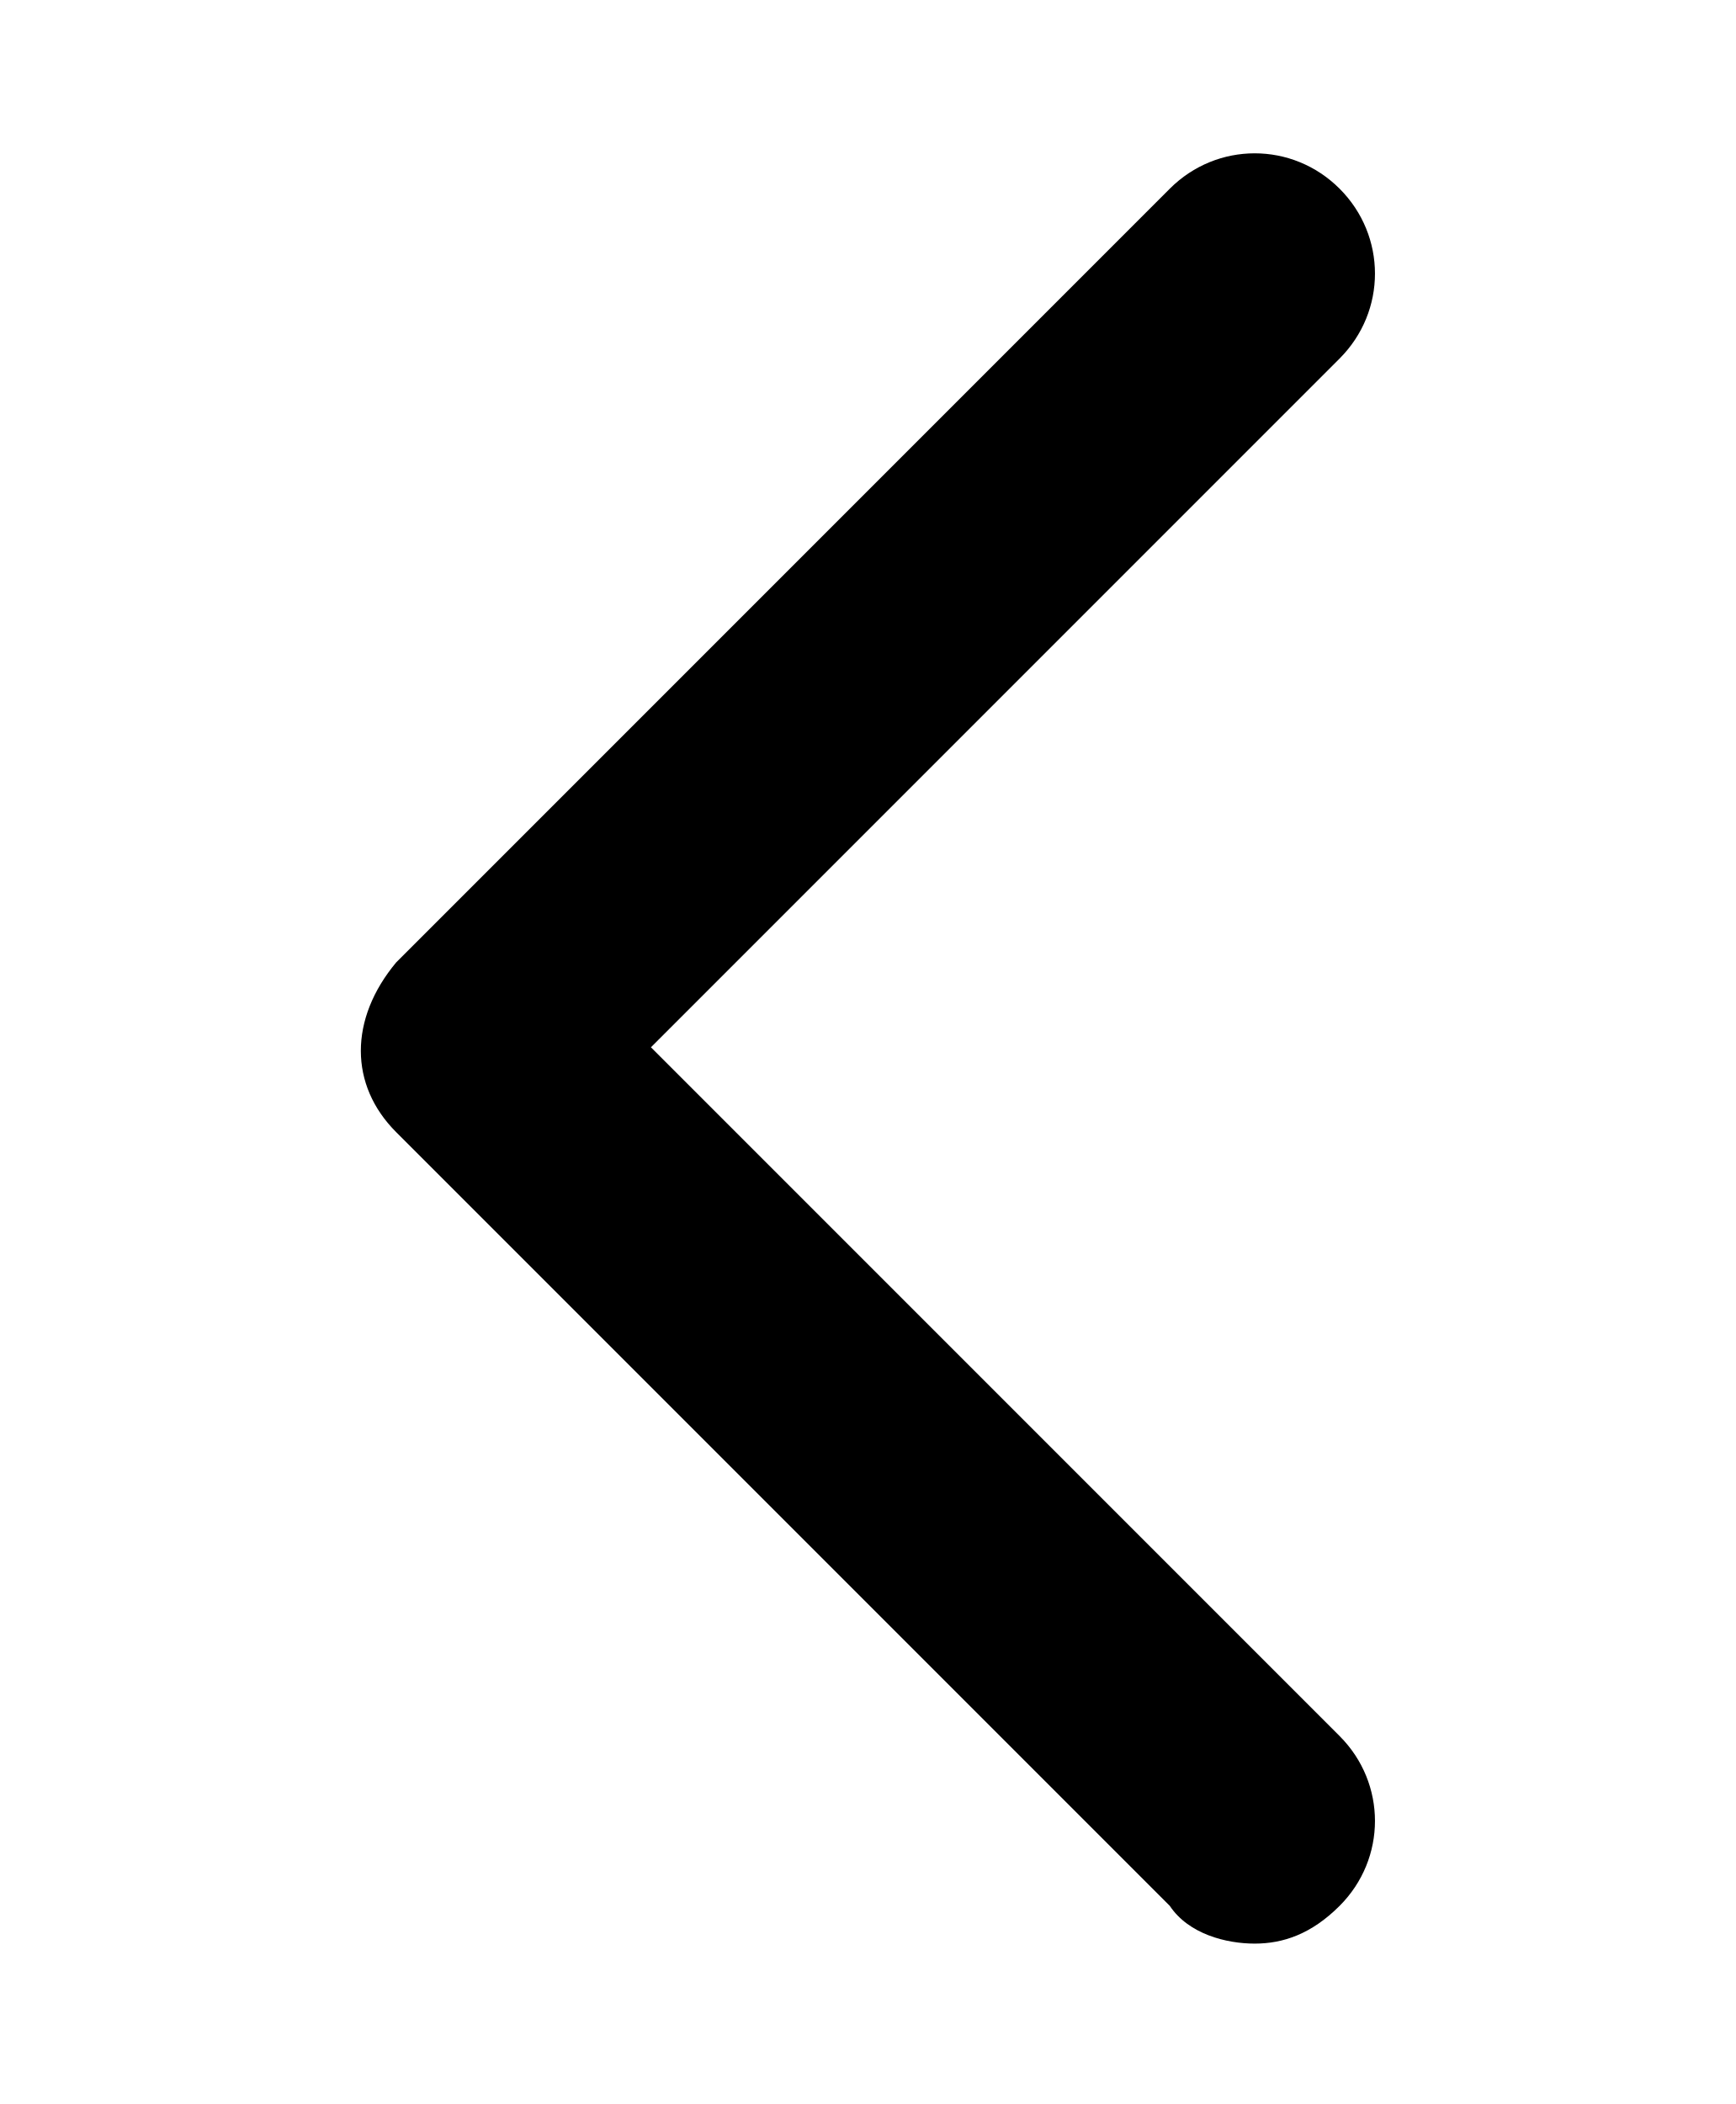
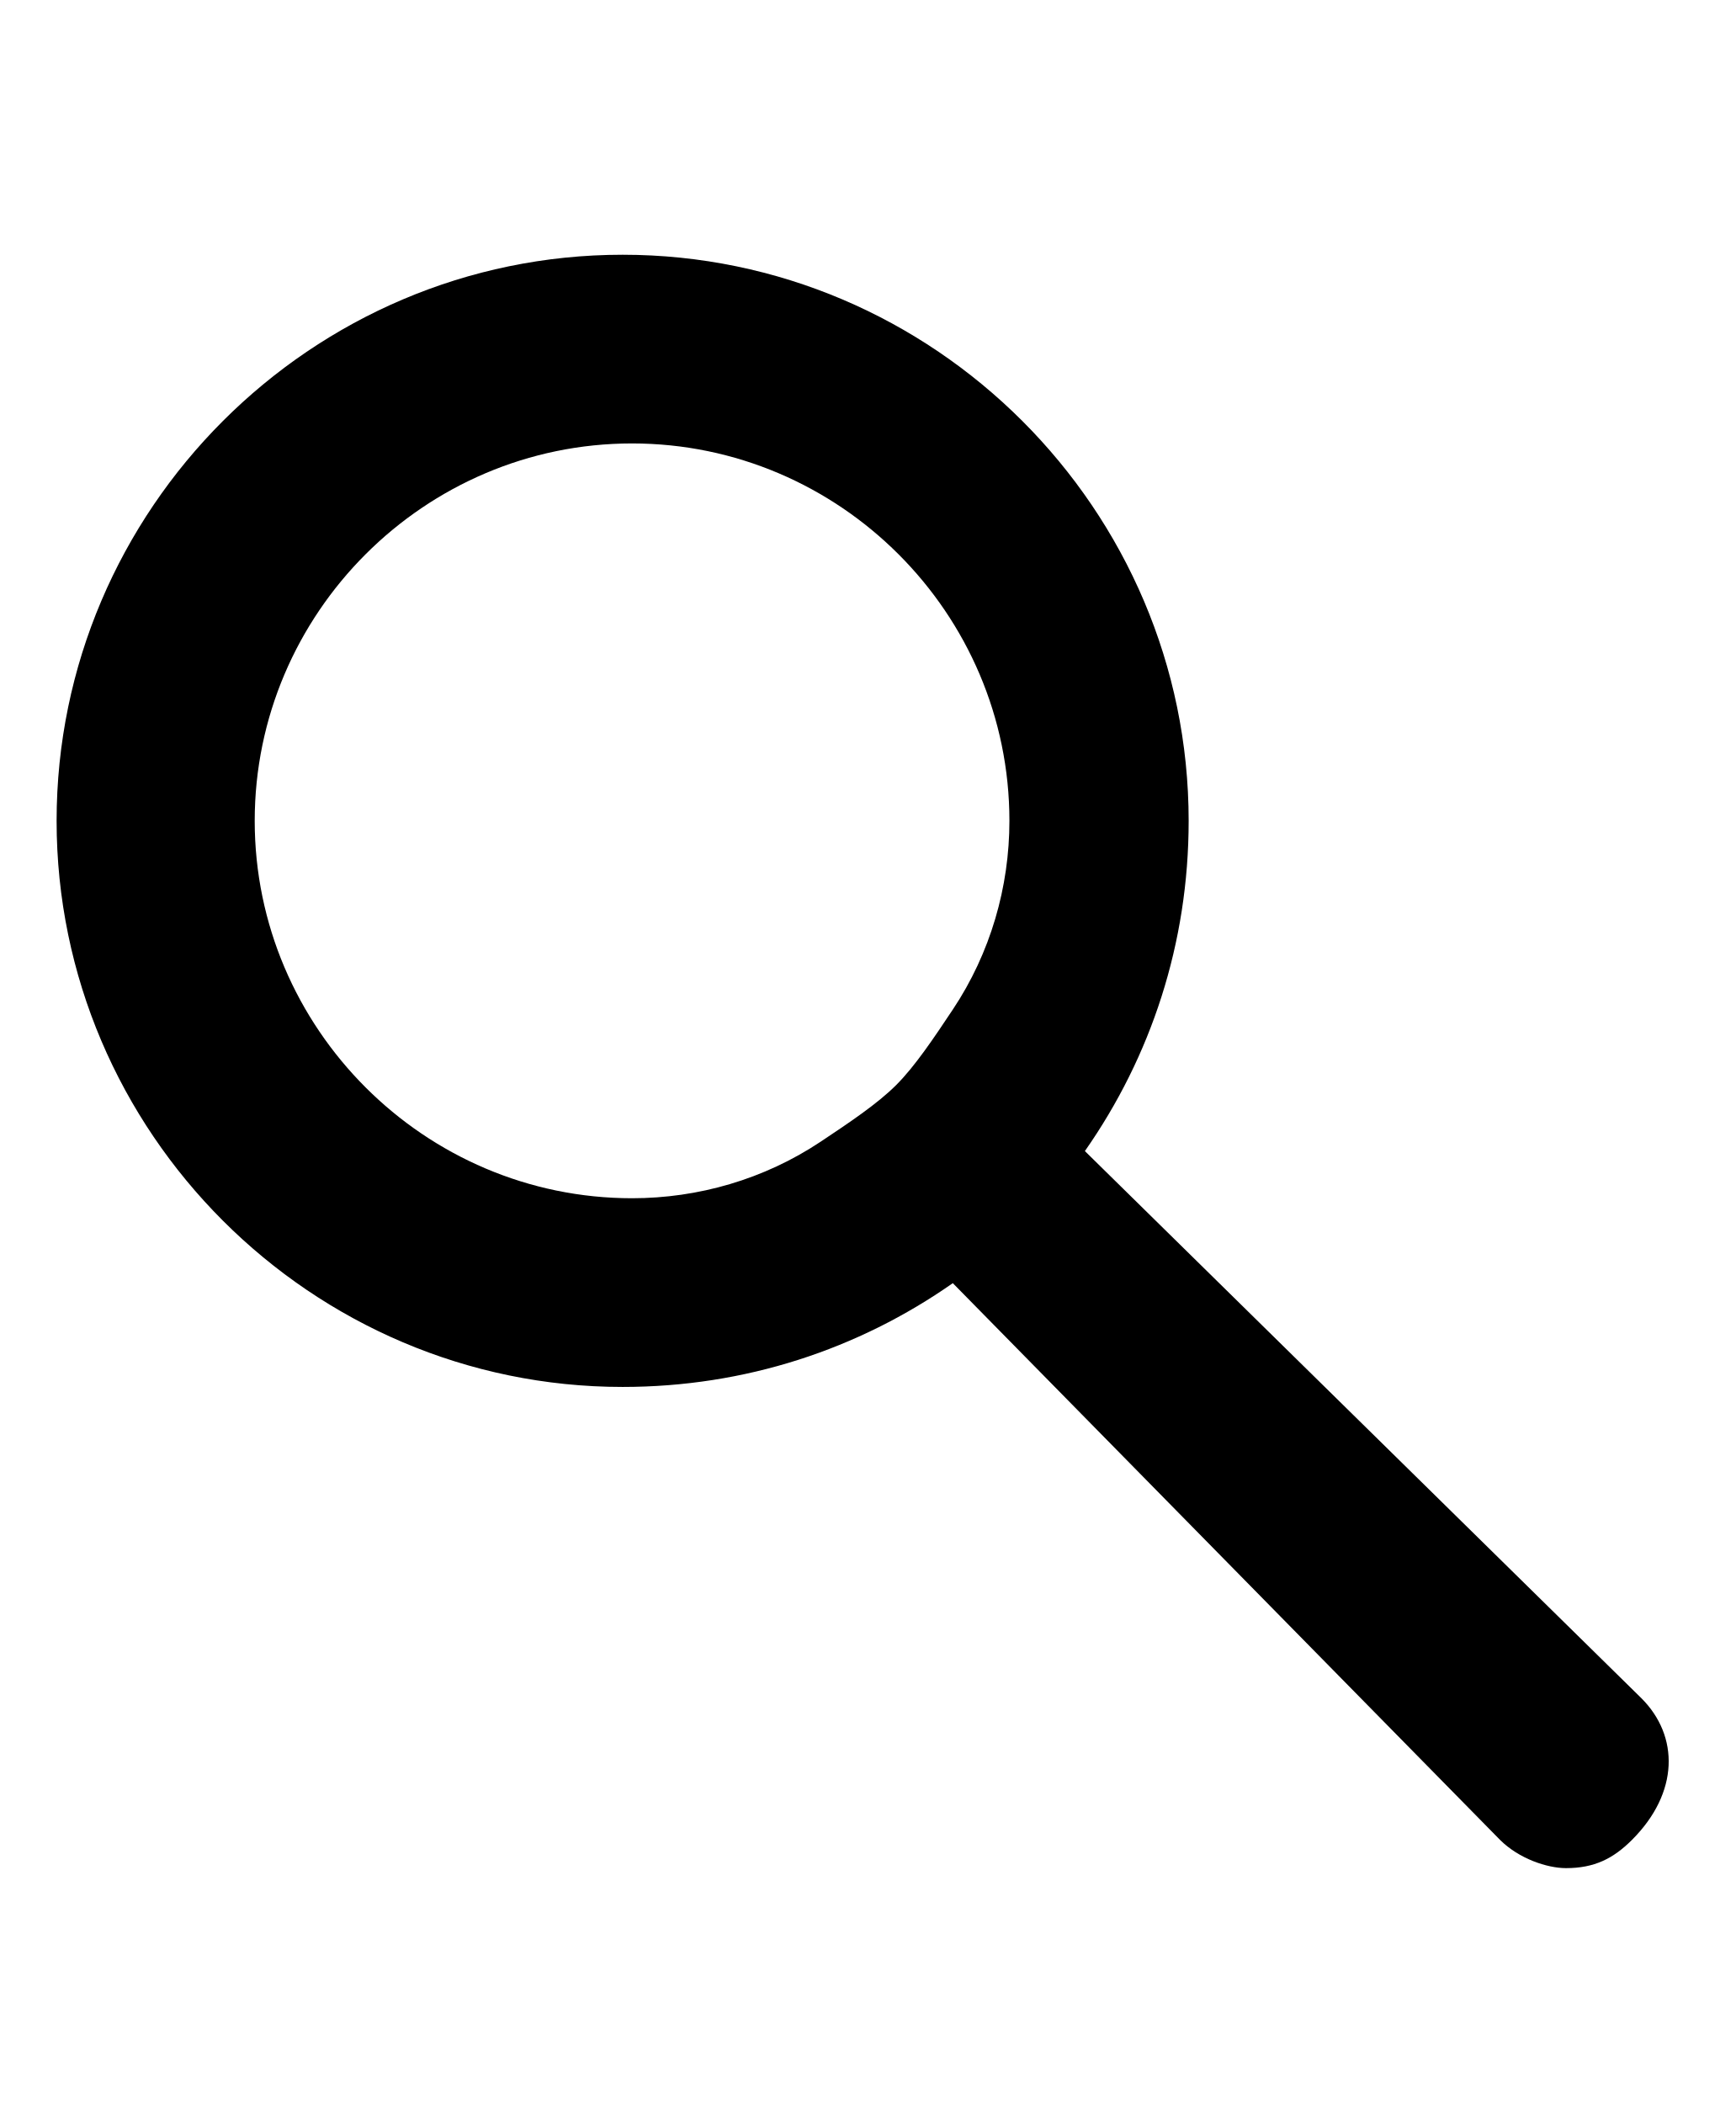
- <svg xmlns="http://www.w3.org/2000/svg" version="1.1" x="0px" y="0px" viewBox="0 0 18.4 22.3" style="enable-background:new 0 0 18.4 22.3;" xml:space="preserve">
+ <svg xmlns="http://www.w3.org/2000/svg" version="1.1" id="图层_1" x="0px" y="0px" viewBox="0 0 18.4 22.3" style="enable-background:new 0 0 18.4 22.3;" xml:space="preserve">
  <style type="text/css">
	.st0{display:none;opacity:0.3;}
	.st1{display:inline;}
	.st2{display:none;}
</style>
  <g id="Capa_1" class="st0">
    <g id="g1" class="st1">
      <path id="path1" d="M17.7,8.6L17.7,8.6c0-0.1,0-0.2-0.1-0.2V8.3l0,0c0-0.1-0.1-0.1-0.1-0.2l0,0L10,0.6C9.9,0.5,9.8,0.4,9.6,0.3    H9.5c-0.1,0-0.1,0-0.2,0H9.2h-5c-1.9,0-3.5,1.6-3.5,3.5v14.8c0,1.9,1.6,3.5,3.5,3.5h10c1.9,0,3.5-1.6,3.5-3.5V8.6L17.7,8.6z     M7.8,15.7c0.4,0.3,0.4,0.8,0,1.2c-0.2,0.2-0.4,0.2-0.6,0.2S6.8,17,6.6,16.9l-2.1-2.1c-0.3-0.3-0.3-0.8,0-1.2l2.3-2.3    C7.1,11,7.6,11,8,11.3c0.3,0.3,0.3,0.8,0,1.2l-1.7,1.7L7.8,15.7z M13.9,14.6l-2.3,2.3c-0.2,0.2-0.4,0.2-0.6,0.2    c-0.2,0-0.4-0.1-0.6-0.2c-0.3-0.3-0.3-0.8,0-1.2l1.7-1.7l-1.5-1.5c-0.3-0.3-0.3-0.8,0-1.2c0.3-0.3,0.8-0.3,1.2,0l2.1,2.1    C14.2,13.8,14.2,14.3,13.9,14.6z" />
    </g>
  </g>
  <g id="图层_2" class="st2">
    <g class="st1">
-       <path d="M14.2,12L6,20.2c-0.2,0.3-0.6,0.4-0.9,0.4s-0.6-0.1-0.9-0.4c-0.5-0.5-0.5-1.3,0-1.8l7.3-7.3L4.2,3.8    c-0.5-0.5-0.5-1.3,0-1.8c0.5-0.5,1.3-0.5,1.8,0l8.2,8.2C14.7,10.8,14.7,11.5,14.2,12z" />
+       <path d="M14.2,12L6,20.2c-0.2,0.3-0.6,0.4-0.9,0.4s-0.6-0.1-0.9-0.4c-0.5-0.5-0.5-1.3,0-1.8l7.3-7.3L4.2,3.8    C3.7,3.3,3.7,2.5,4.2,2S5.5,1.5,6,2l8.2,8.2C14.7,10.8,14.7,11.5,14.2,12z" />
    </g>
  </g>
-   <g id="图层_2_x5F_复制">
-     <g>
-       <path d="M4.2,12l8.2,8.2c0.2,0.3,0.6,0.4,0.9,0.4s0.6-0.1,0.9-0.4c0.5-0.5,0.5-1.3,0-1.8l-7.3-7.3l7.3-7.3c0.5-0.5,0.5-1.3,0-1.8    c-0.5-0.5-1.3-0.5-1.8,0l-8.2,8.2C3.7,10.8,3.7,11.5,4.2,12z" />
+   <g id="图层_2_x5F_复制" class="st2">
+     <g class="st1">
+       <path d="M4.2,12l8.2,8.2c0.2,0.3,0.6,0.4,0.9,0.4s0.6-0.1,0.9-0.4c0.5-0.5,0.5-1.3,0-1.8l-7.3-7.3l7.3-7.3c0.5-0.5,0.5-1.3,0-1.8    s-1.3-0.5-1.8,0l-8.2,8.2C3.7,10.8,3.7,11.5,4.2,12z" />
    </g>
  </g>
+   <path id="search" d="M17.4,18l-5.9-5.8c0.7-1,1.1-2.2,1.1-3.5c0-3.3-2.7-6-6-6s-6,2.7-6,6s2.7,6,6,6c1.3,0,2.5-0.4,3.5-1.1l5.8,5.9  c0.2,0.2,0.5,0.3,0.7,0.3c0.3,0,0.5-0.1,0.7-0.3C17.8,19,17.8,18.4,17.4,18z M10.1,10.7c-0.2,0.3-0.4,0.6-0.6,0.8S9,11.9,8.7,12.1  c-0.6,0.4-1.3,0.6-2,0.6c-2.2,0-4-1.8-4-4c0-2.2,1.8-4,4-4c2.2,0,4,1.8,4,4C10.7,9.4,10.5,10.1,10.1,10.7z" />
</svg>
